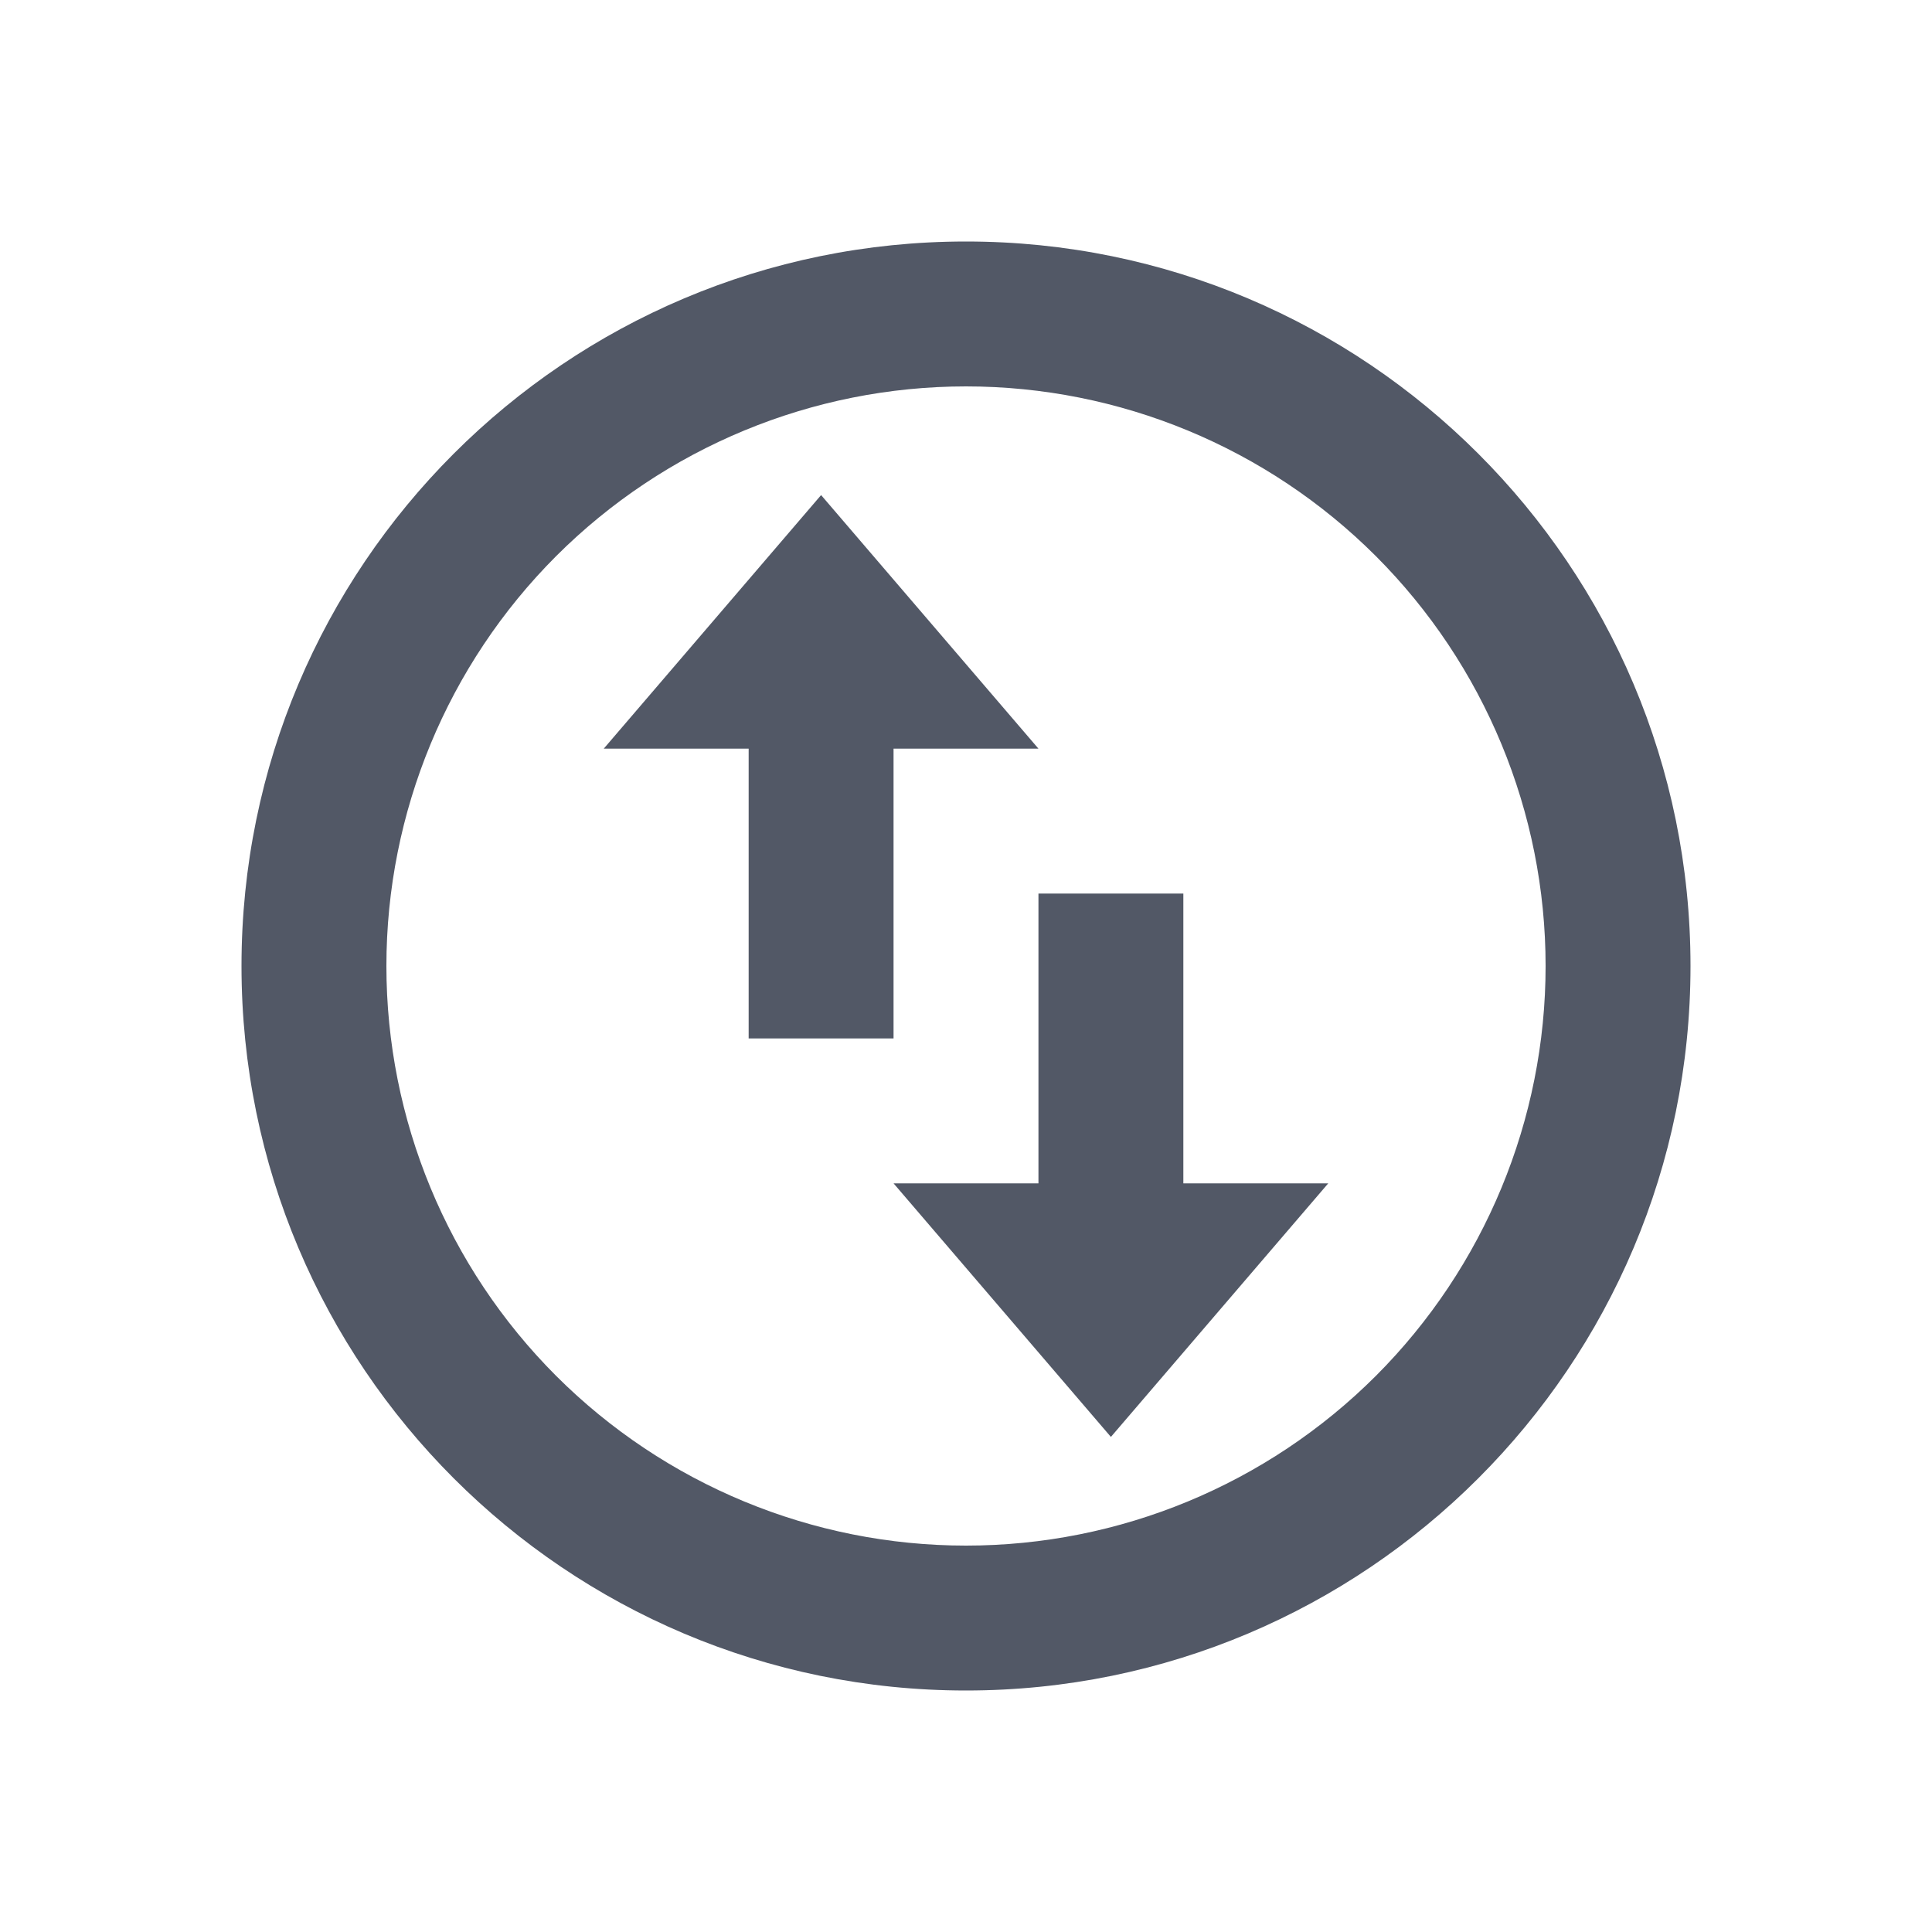
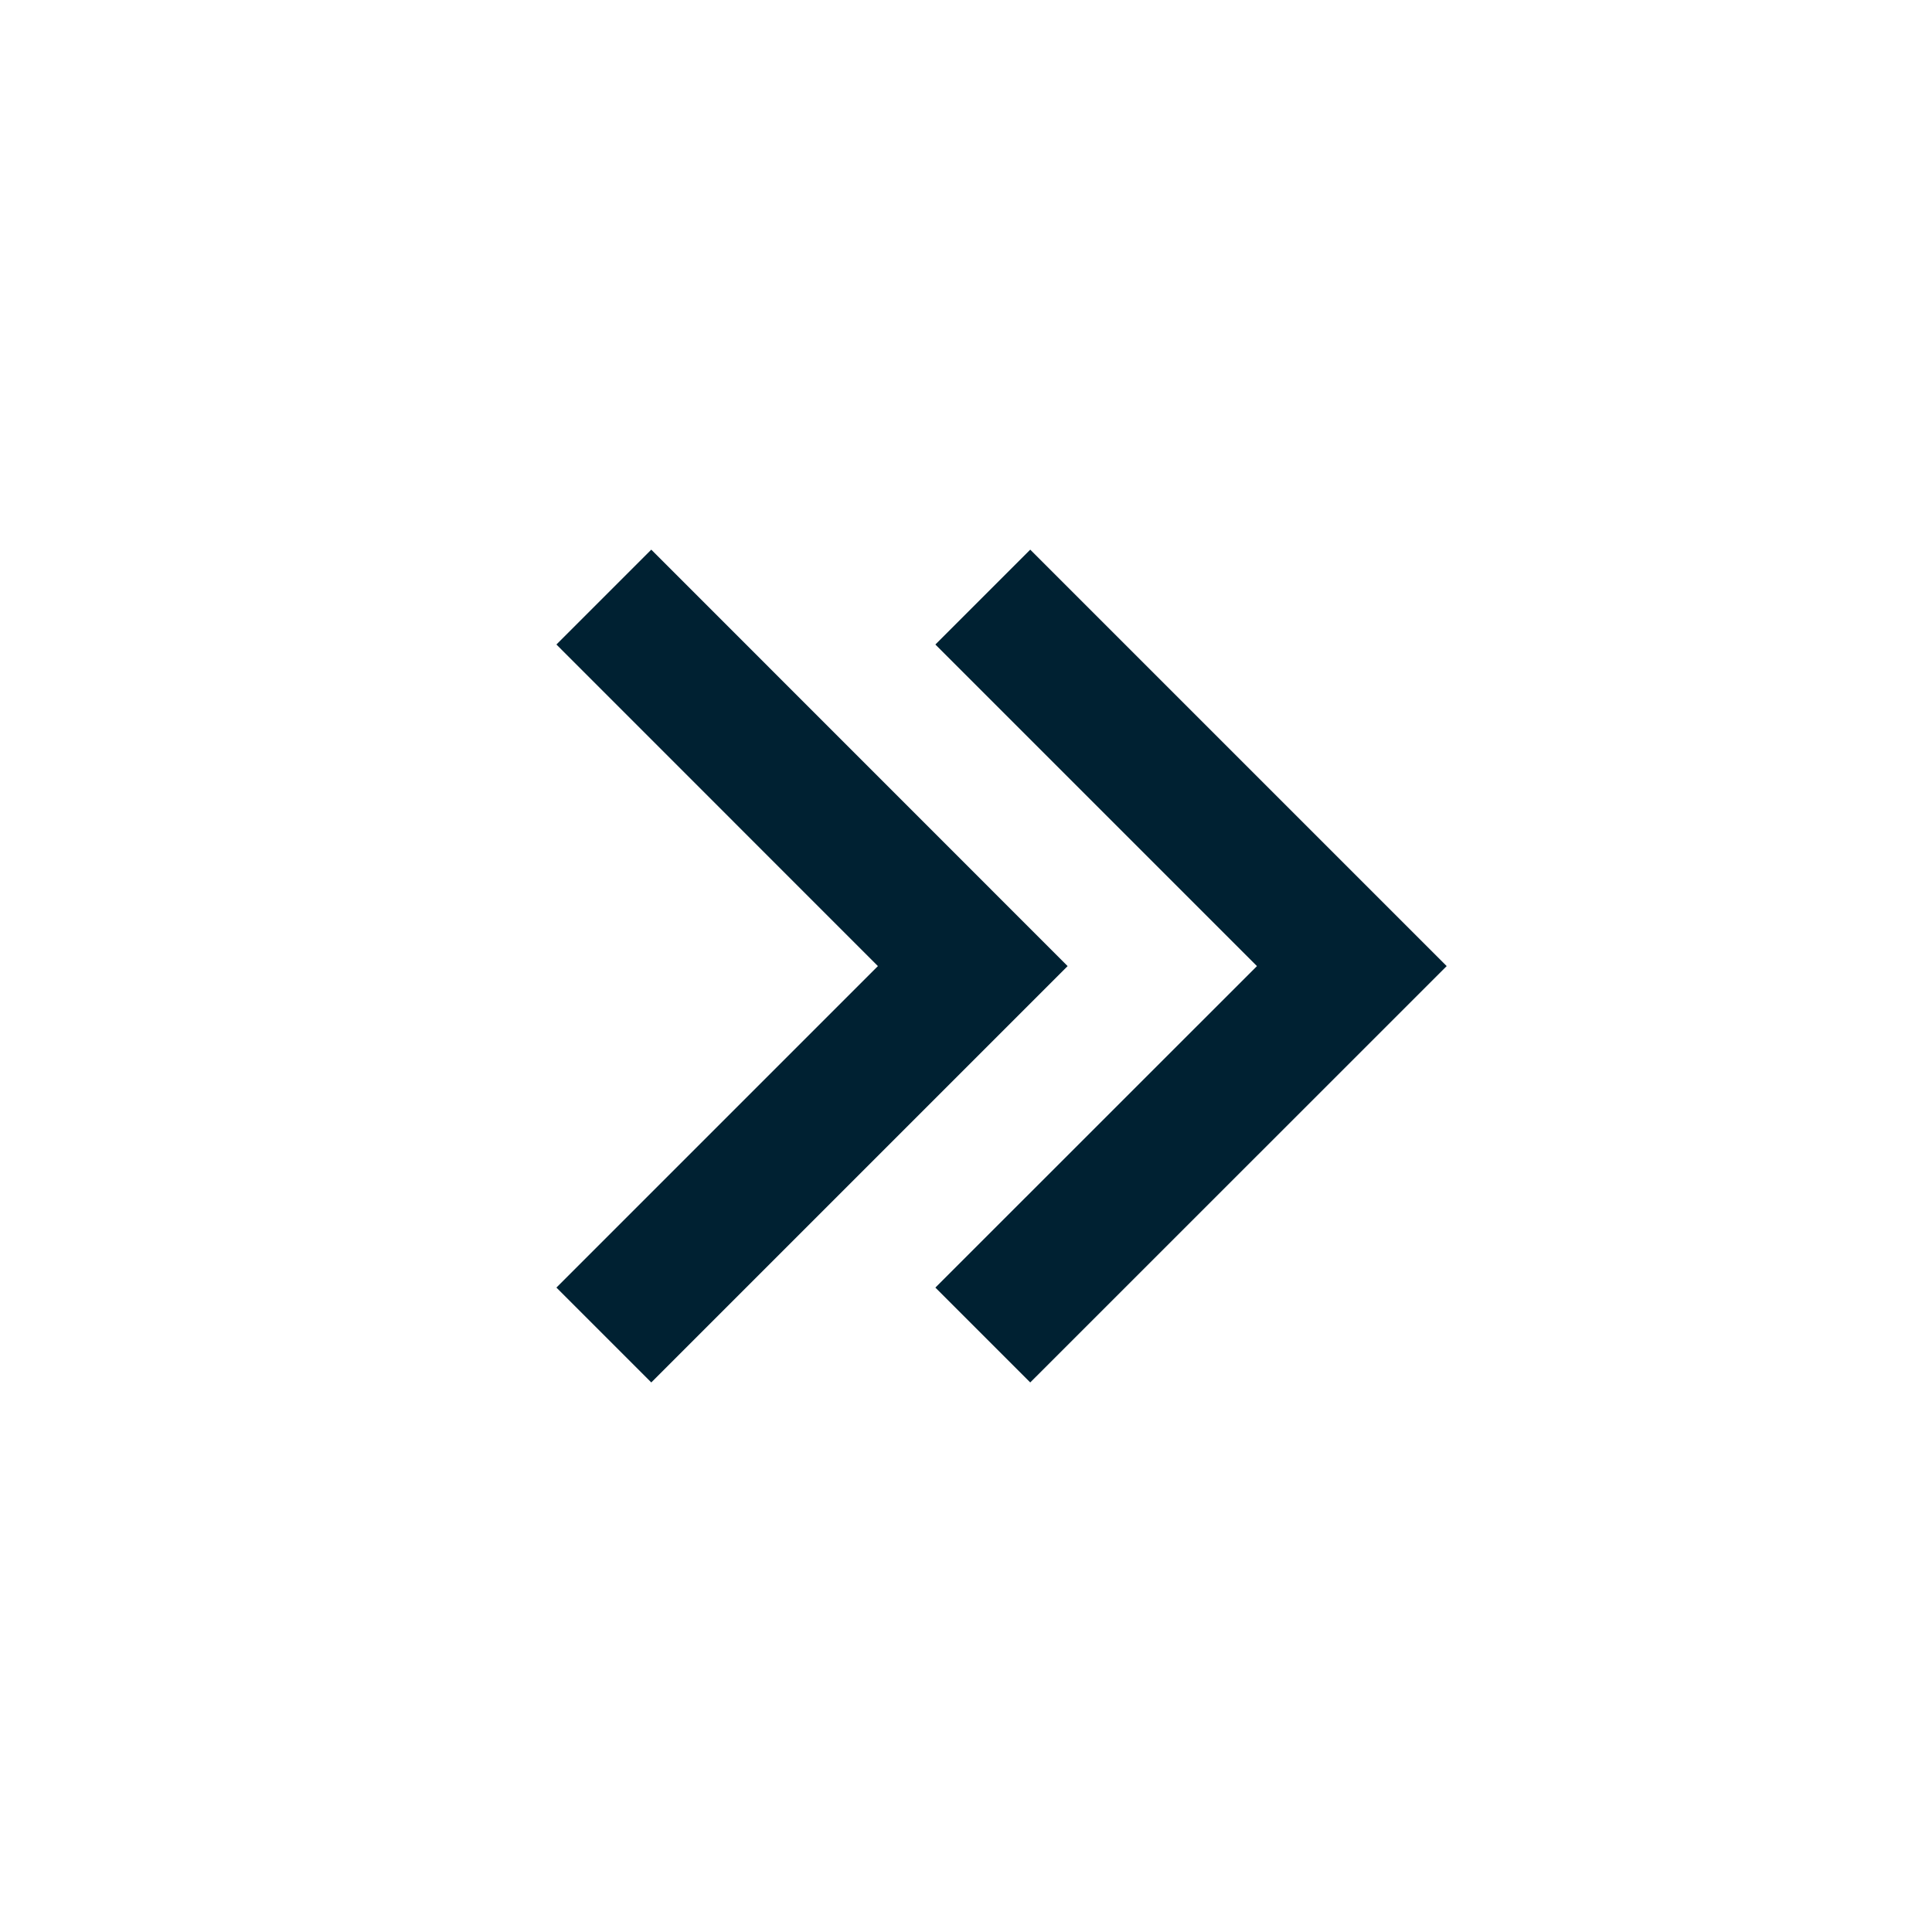
<svg xmlns="http://www.w3.org/2000/svg" width="20" height="20" viewBox="0 0 20 20" fill="none">
-   <path d="M10 17.5C5.858 17.5 2.5 14.142 2.5 10C2.5 5.858 5.858 2.5 10 2.5C14.142 2.5 17.5 5.858 17.5 10C17.5 14.142 14.142 17.5 10 17.5ZM10 16C11.591 16 13.117 15.368 14.243 14.243C15.368 13.117 16 11.591 16 10C16 8.409 15.368 6.883 14.243 5.757C13.117 4.632 11.591 4 10 4C8.409 4 6.883 4.632 5.757 5.757C4.632 6.883 4 8.409 4 10C4 11.591 4.632 13.117 5.757 14.243C6.883 15.368 8.409 16 10 16V16ZM6.25 7.75L8.5 5.125L10.75 7.75H9.25V10.75H7.75V7.75H6.25ZM13.75 12.25L11.5 14.875L9.25 12.25H10.75V9.25H12.25V12.25H13.75Z" fill="#525866" />
+   <path d="M14.976 10.001L10.665 5.69L9.683 6.672L13.012 10.001L9.683 13.329L10.665 14.311L14.976 10.001ZM11.052 10.001L6.742 5.69L5.76 6.672L9.088 10.001L5.76 13.329L6.742 14.311L11.052 10.001Z" fill="#002132" />
</svg>
